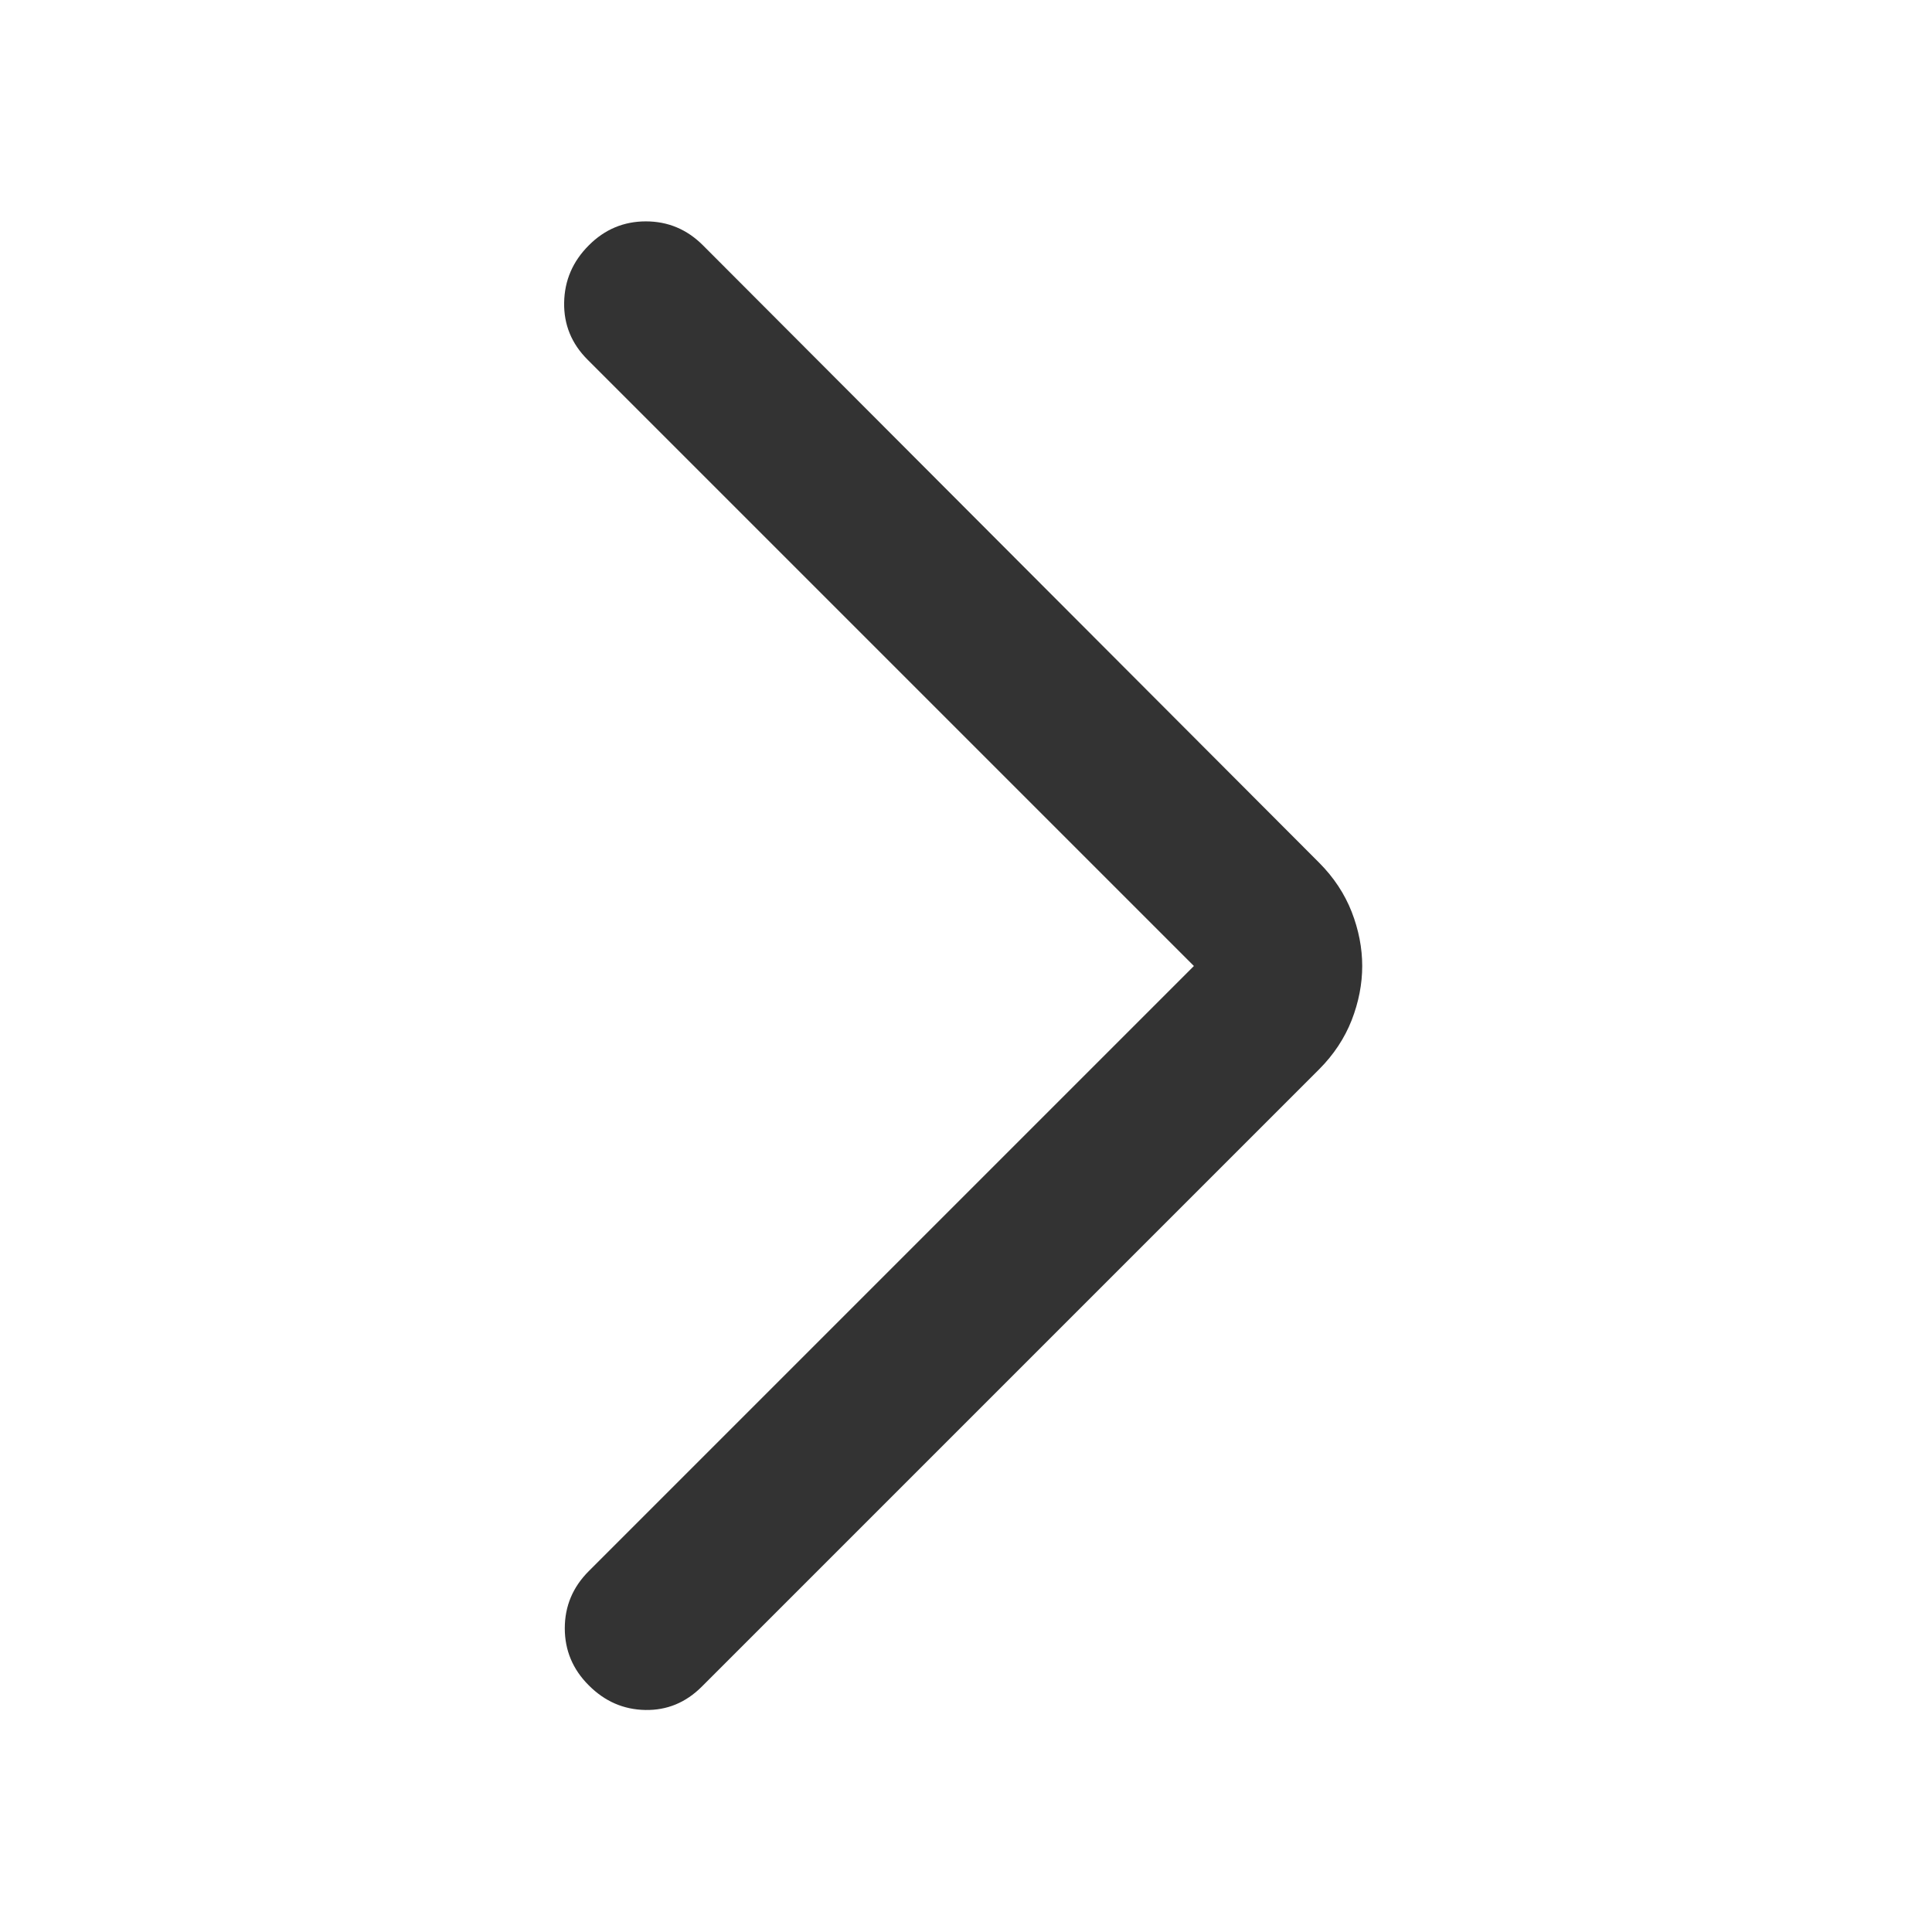
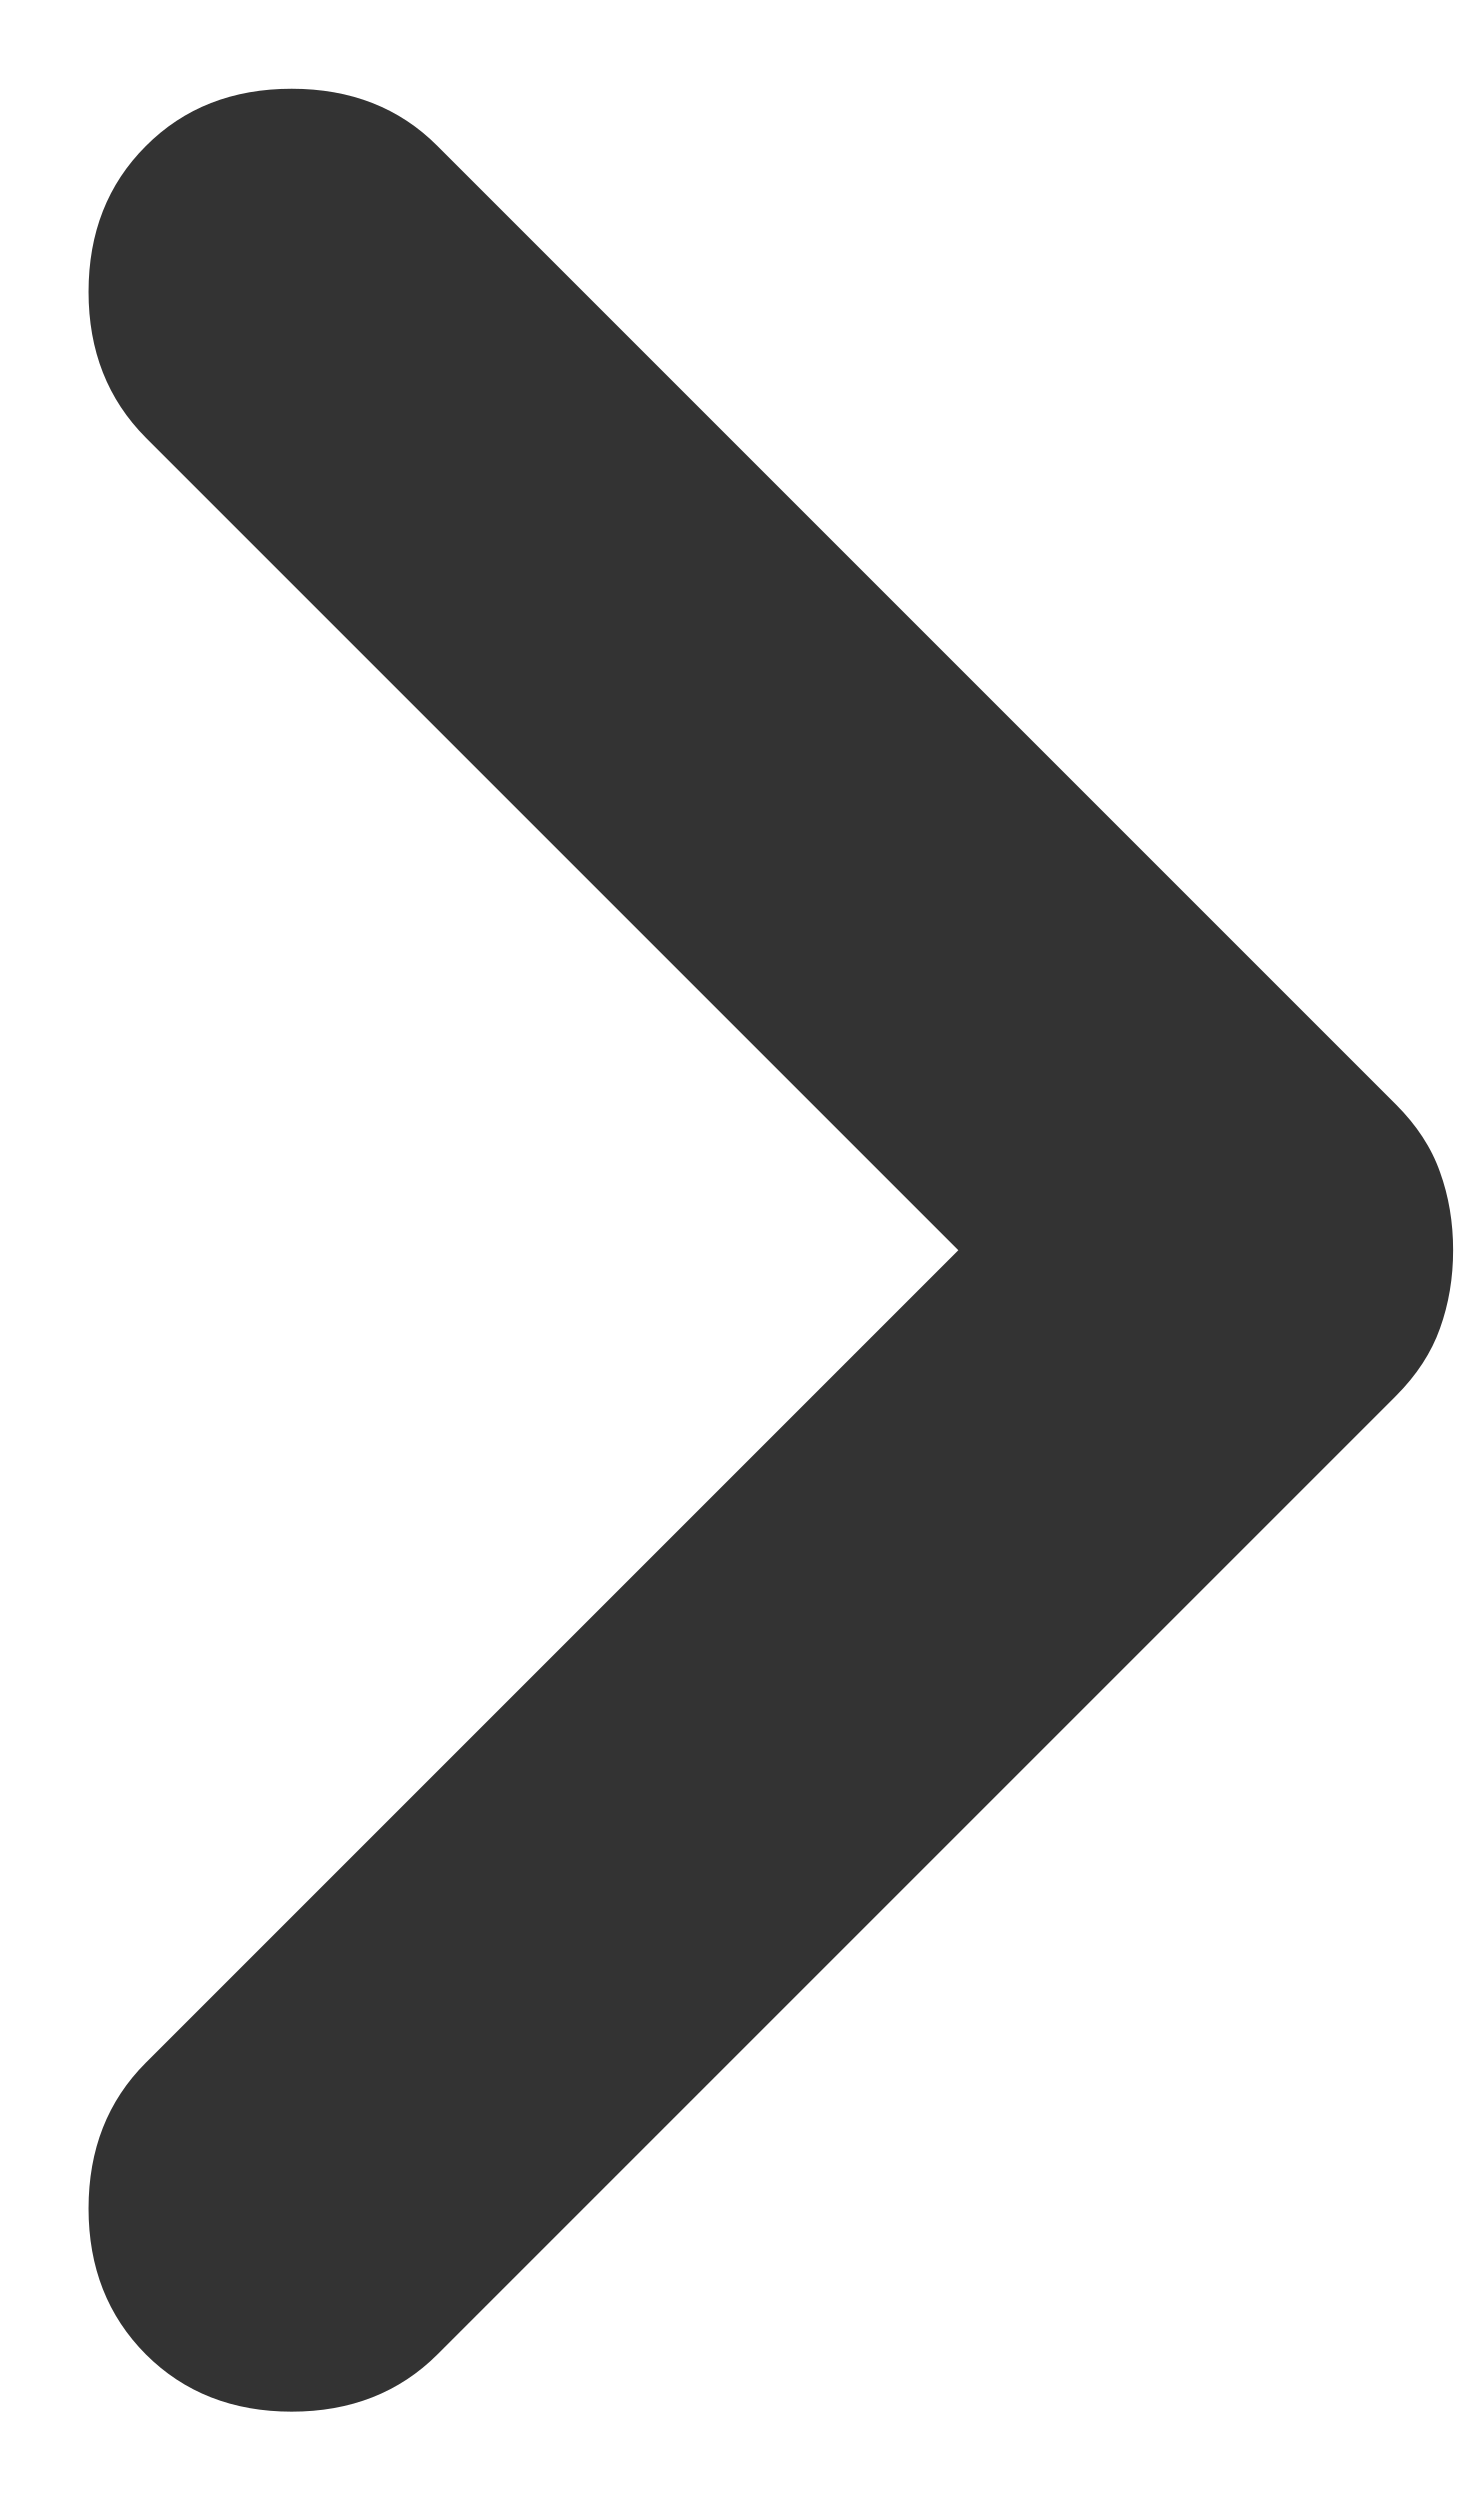
- <svg xmlns="http://www.w3.org/2000/svg" width="24" height="24" viewBox="0 0 24 24" fill="none">
-   <path d="M14.831 12L7.298 4.467C7.1 4.269 7.003 4.032 7.008 3.758C7.013 3.483 7.115 3.247 7.314 3.048C7.512 2.849 7.749 2.75 8.023 2.75C8.298 2.75 8.534 2.849 8.733 3.048L16.389 10.719C16.569 10.9 16.703 11.103 16.791 11.327C16.878 11.551 16.922 11.776 16.922 12C16.922 12.224 16.878 12.449 16.791 12.673C16.703 12.897 16.569 13.1 16.389 13.281L8.718 20.952C8.519 21.151 8.285 21.247 8.016 21.242C7.746 21.237 7.512 21.135 7.314 20.936C7.115 20.738 7.016 20.501 7.016 20.227C7.016 19.953 7.115 19.716 7.314 19.517L14.831 12Z" fill="#333333" />
+ <svg xmlns="http://www.w3.org/2000/svg" width="7" height="12" viewBox="0 0 7 12" fill="none">
+   <path d="M4.6 6.001L0.7 2.101C0.517 1.917 0.425 1.684 0.425 1.401C0.425 1.117 0.517 0.884 0.7 0.701C0.883 0.517 1.117 0.426 1.4 0.426C1.683 0.426 1.917 0.517 2.1 0.701L6.7 5.301C6.8 5.401 6.871 5.509 6.912 5.626C6.954 5.742 6.975 5.867 6.975 6.001C6.975 6.134 6.954 6.259 6.912 6.376C6.871 6.492 6.8 6.601 6.7 6.701L2.1 11.301C1.917 11.484 1.683 11.576 1.4 11.576C1.117 11.576 0.883 11.484 0.7 11.301C0.517 11.117 0.425 10.884 0.425 10.601C0.425 10.317 0.517 10.084 0.7 9.901L4.6 6.001Z" fill="#333333" />
</svg>
